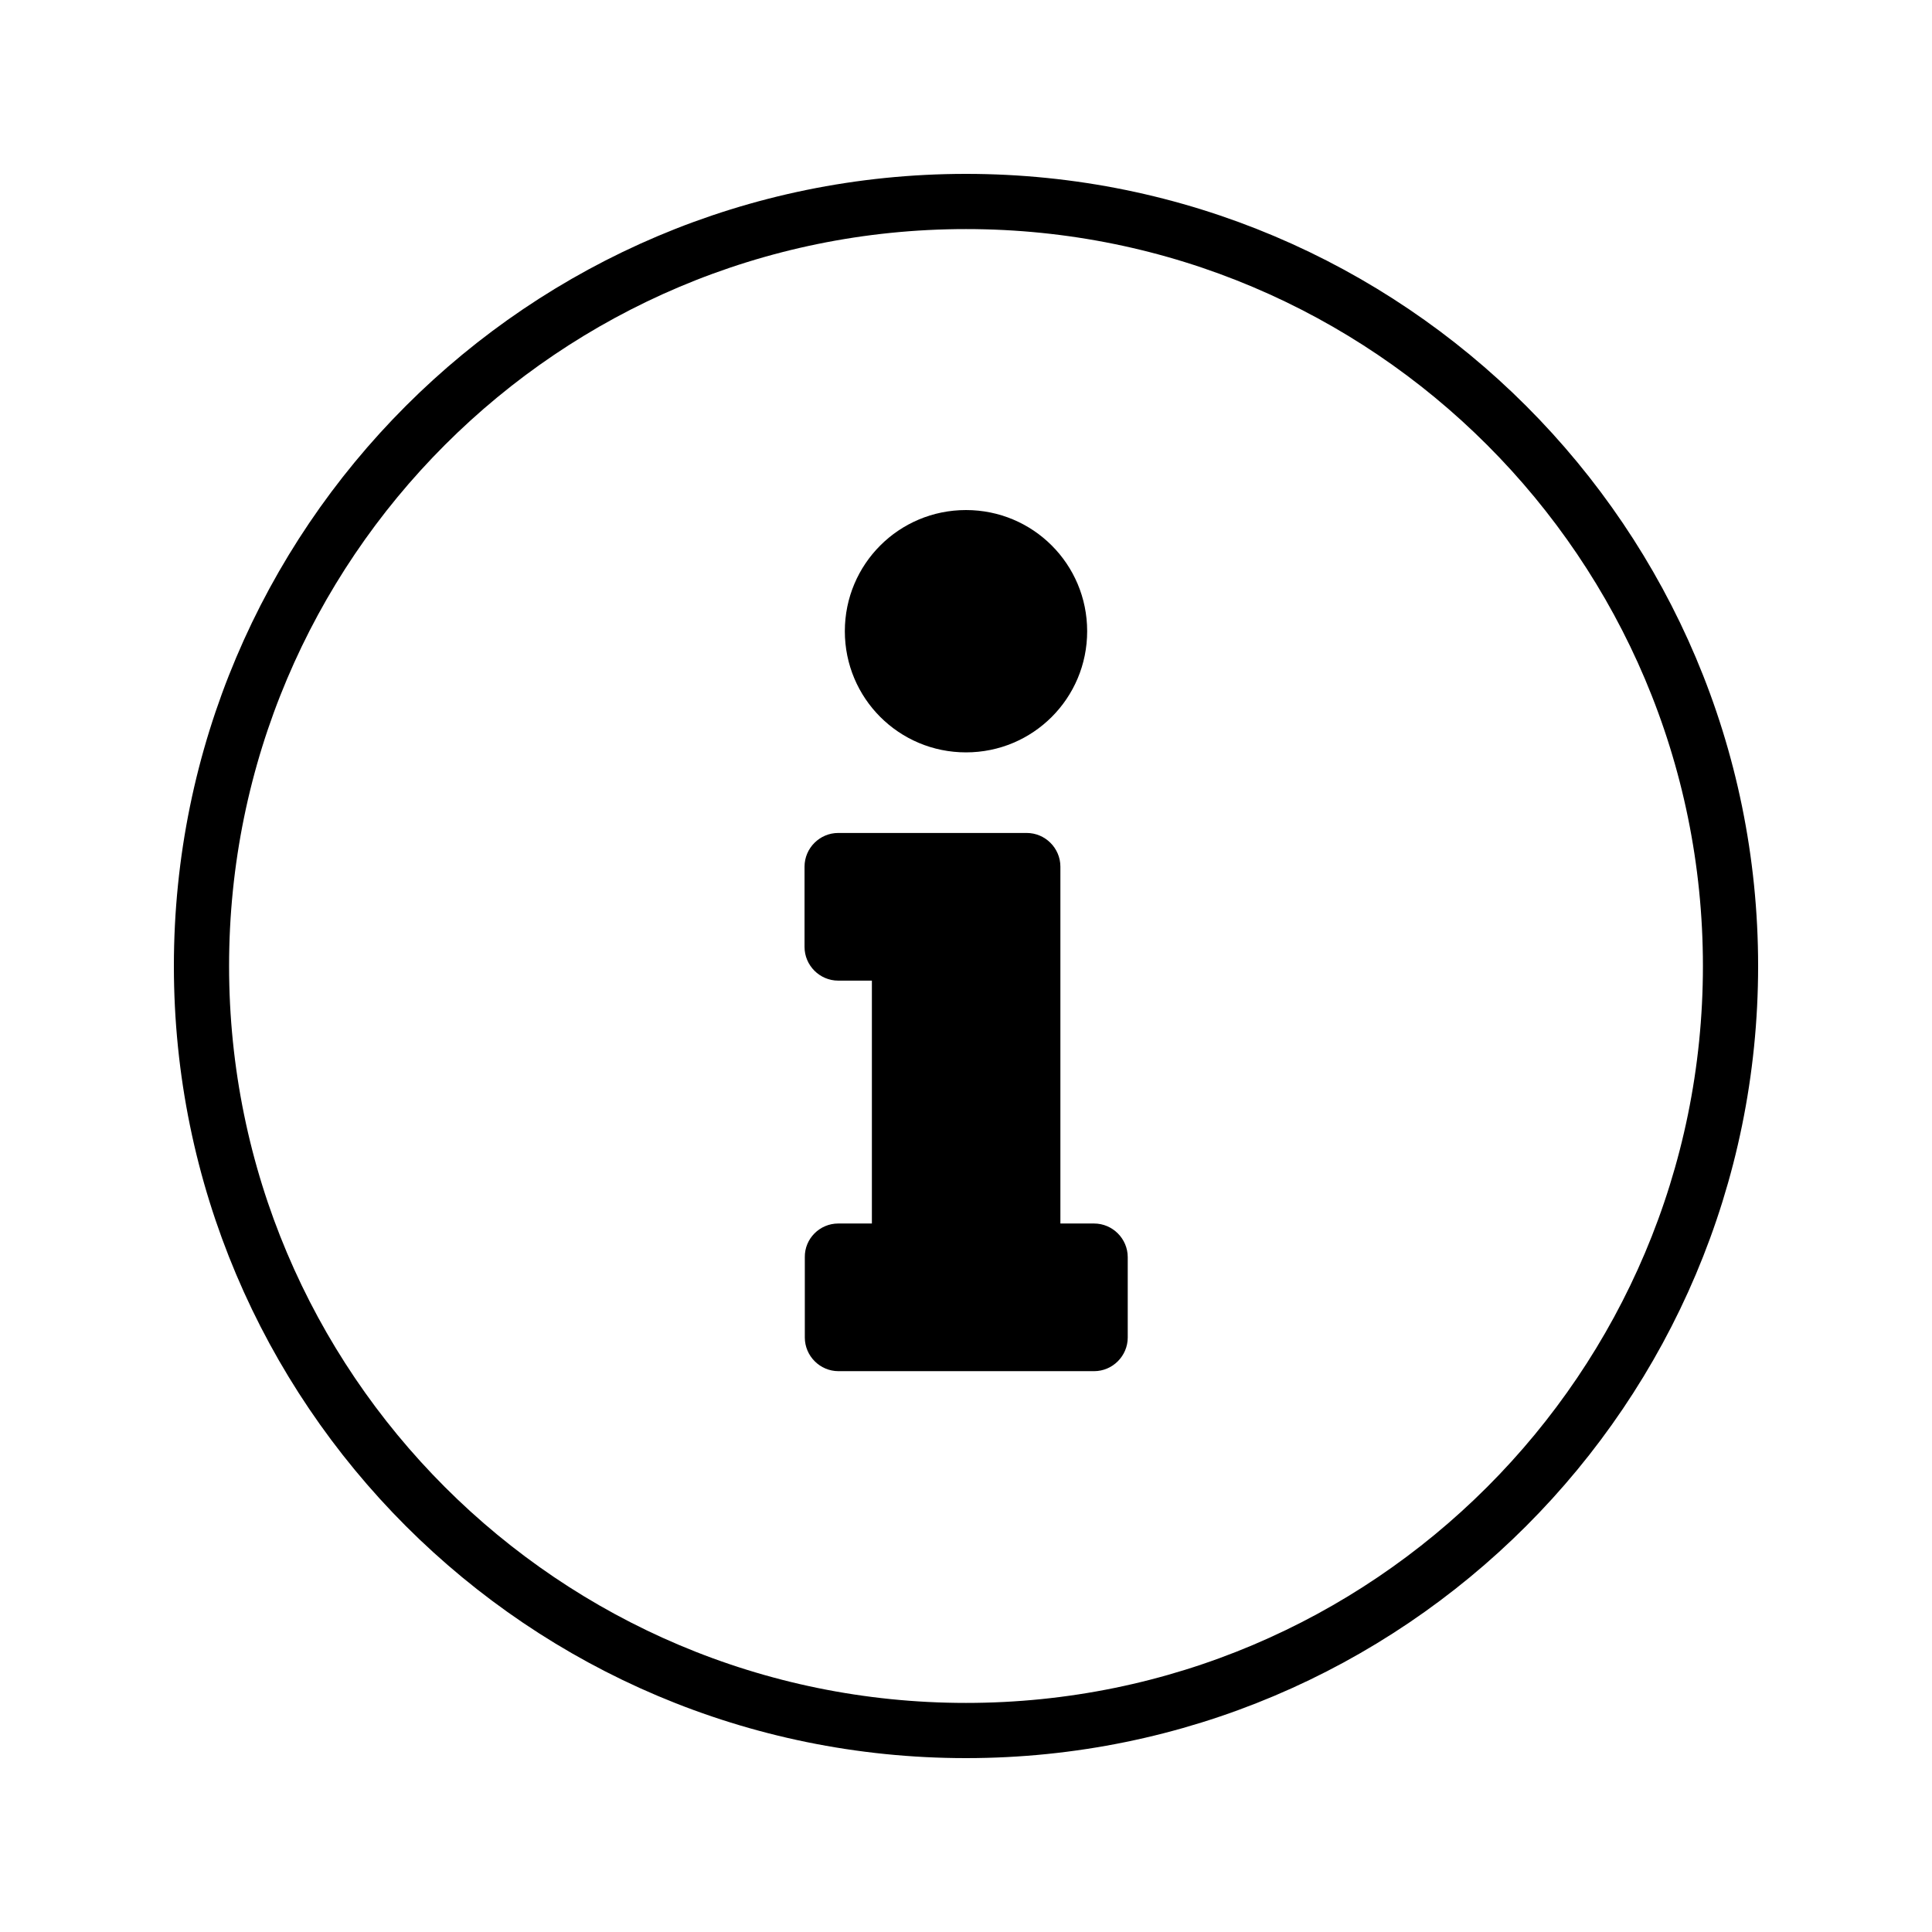
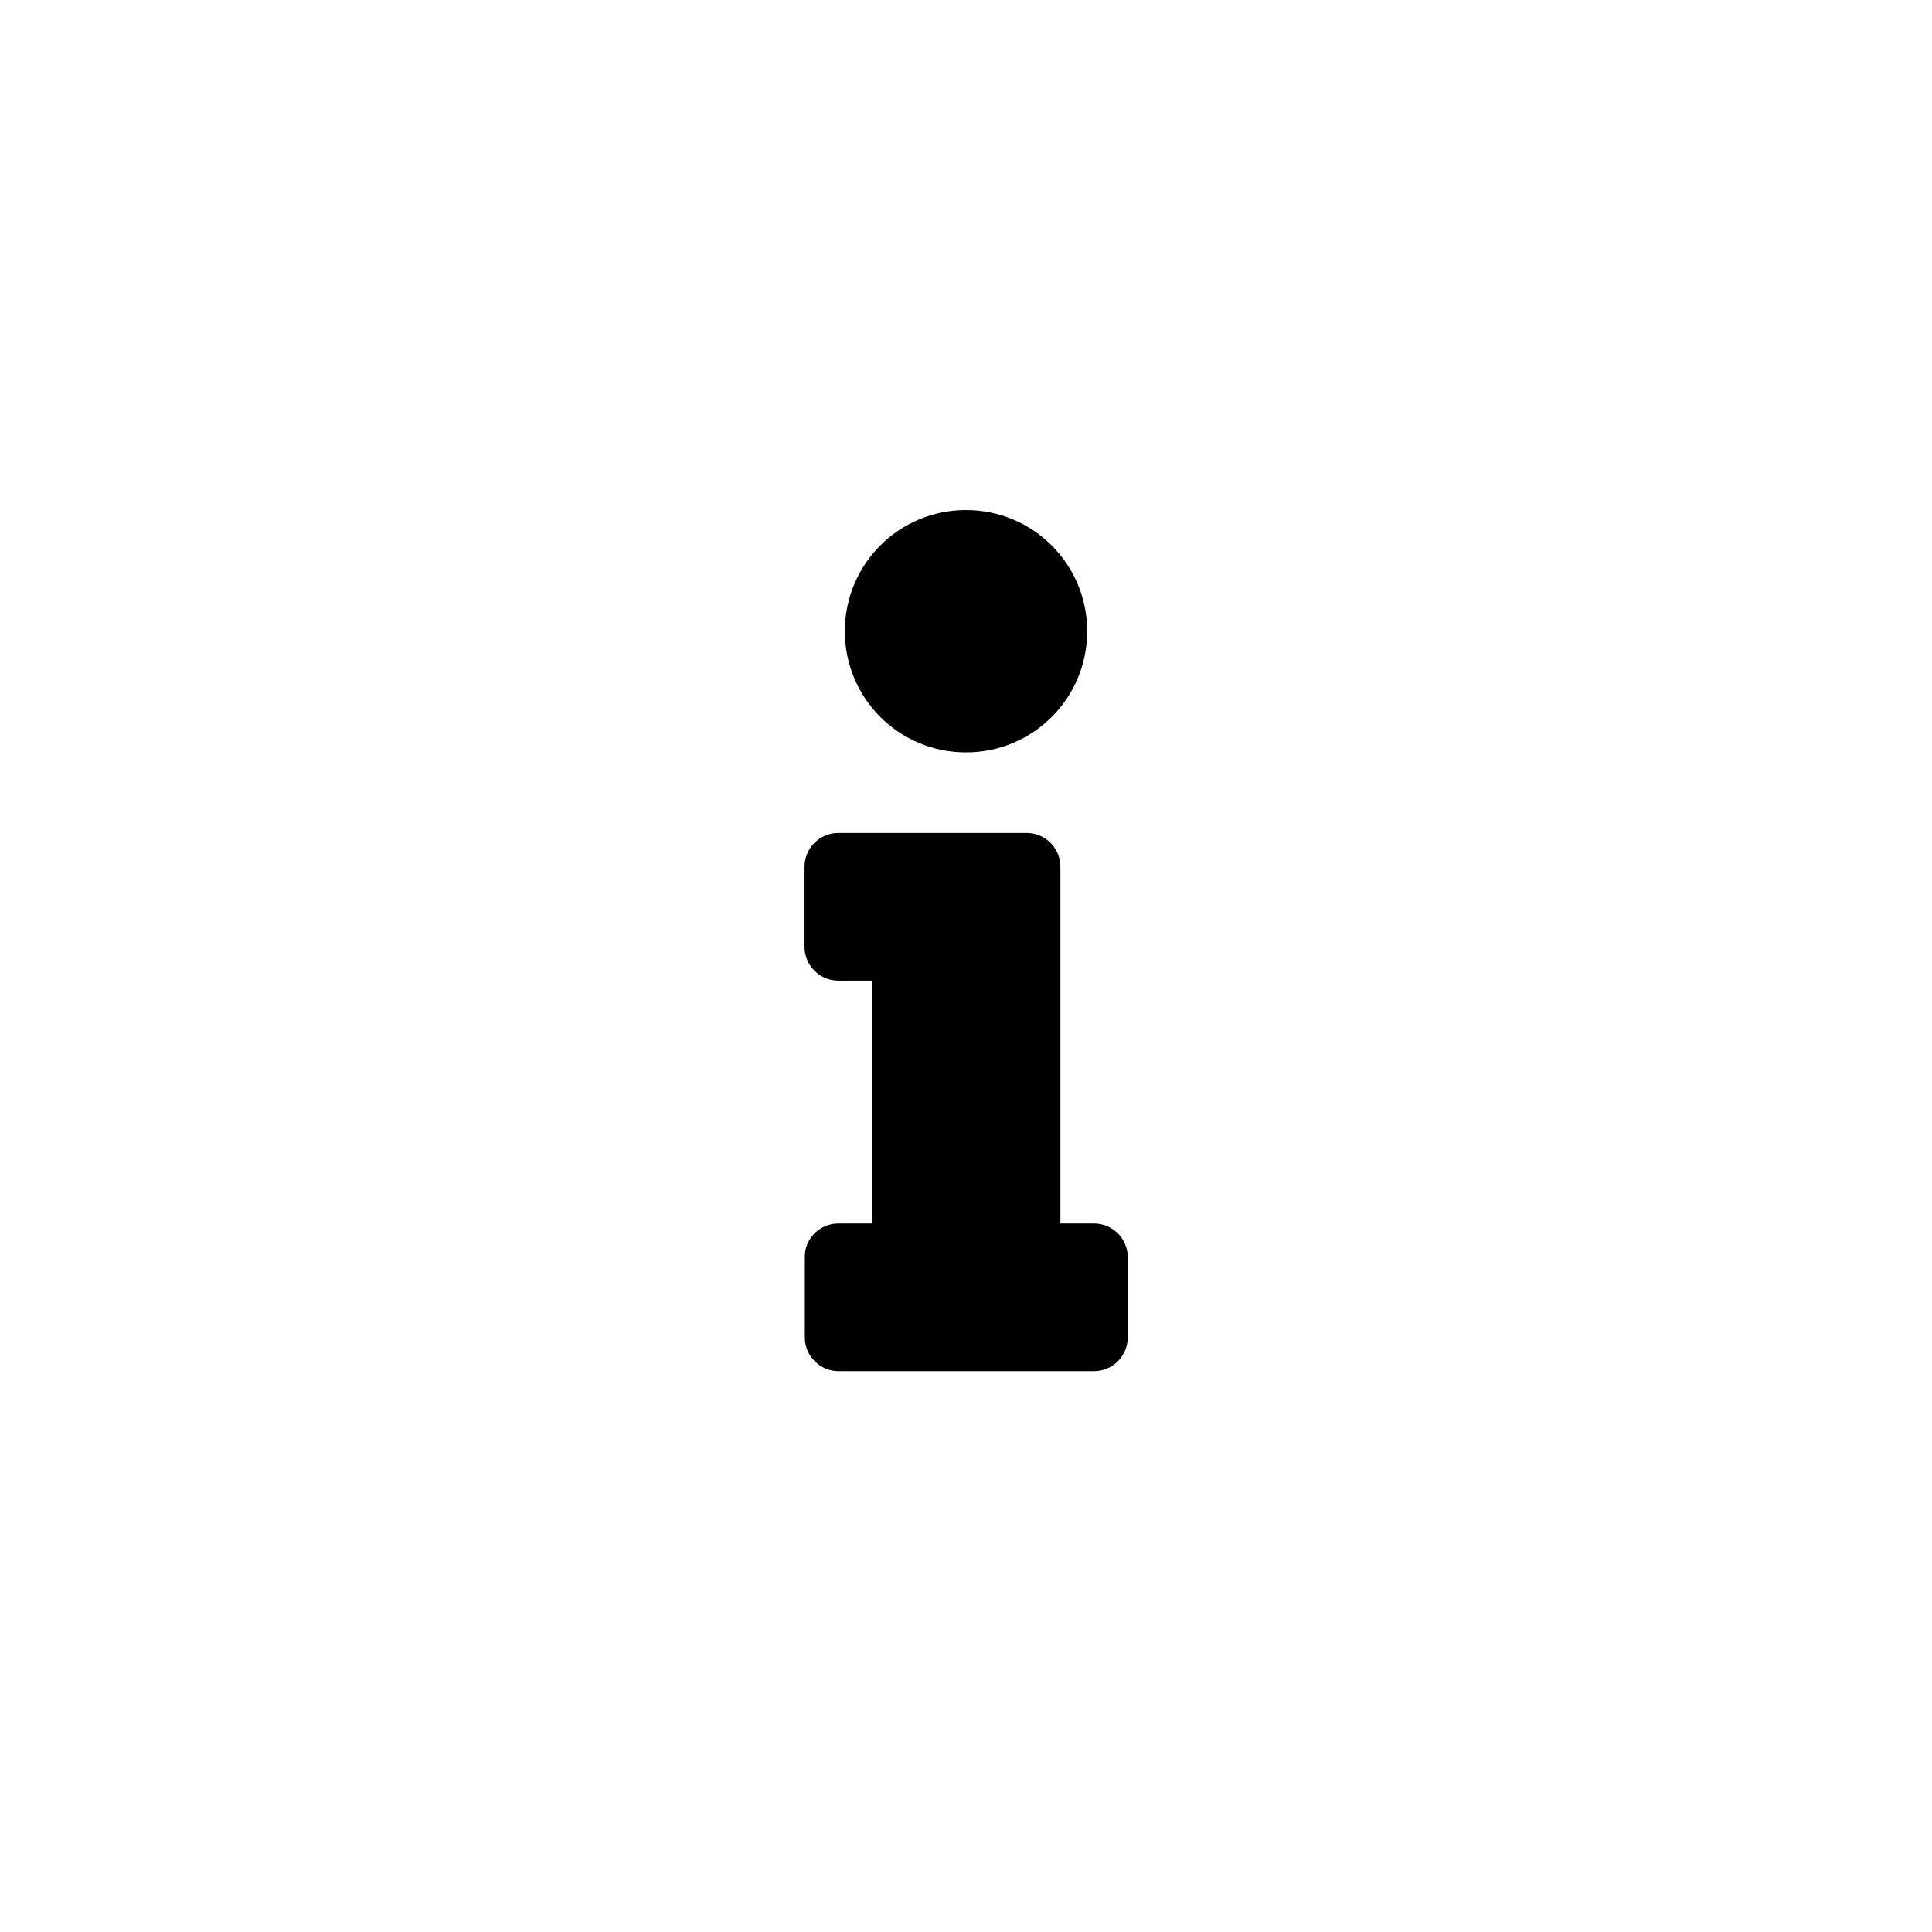
<svg xmlns="http://www.w3.org/2000/svg" version="1.1" id="Layer_1" focusable="false" x="0px" y="0px" viewBox="0 0 700 700" style="enable-background:new 0 0 700 700;" xml:space="preserve">
  <style type="text/css">
	.st0{fill:none;stroke:#000000;stroke-width:20;stroke-miterlimit:10;}
</style>
-   <circle class="st0" cx="350" cy="350" r="277" />
  <path d="M303.7,443.3h12.2v-88h-12.2c-6.7,0-12.2-5.5-12.2-12.2V314c0-6.7,5.5-12.2,12.2-12.2h68.3c6.7,0,12.2,5.5,12.2,12.2v129.3  h12.2c6.7,0,12.2,5.5,12.2,12.2v29.1c0,6.7-5.5,12.2-12.2,12.2h-92.6c-6.7,0-12.2-5.5-12.2-12.2v-29.1  C291.5,448.8,297,443.3,303.7,443.3z M350,184.8c-24.3,0-43.9,19.6-43.9,43.9s19.6,43.9,43.9,43.9s43.9-19.6,43.9-43.9  S374.3,184.8,350,184.8z" />
</svg>
